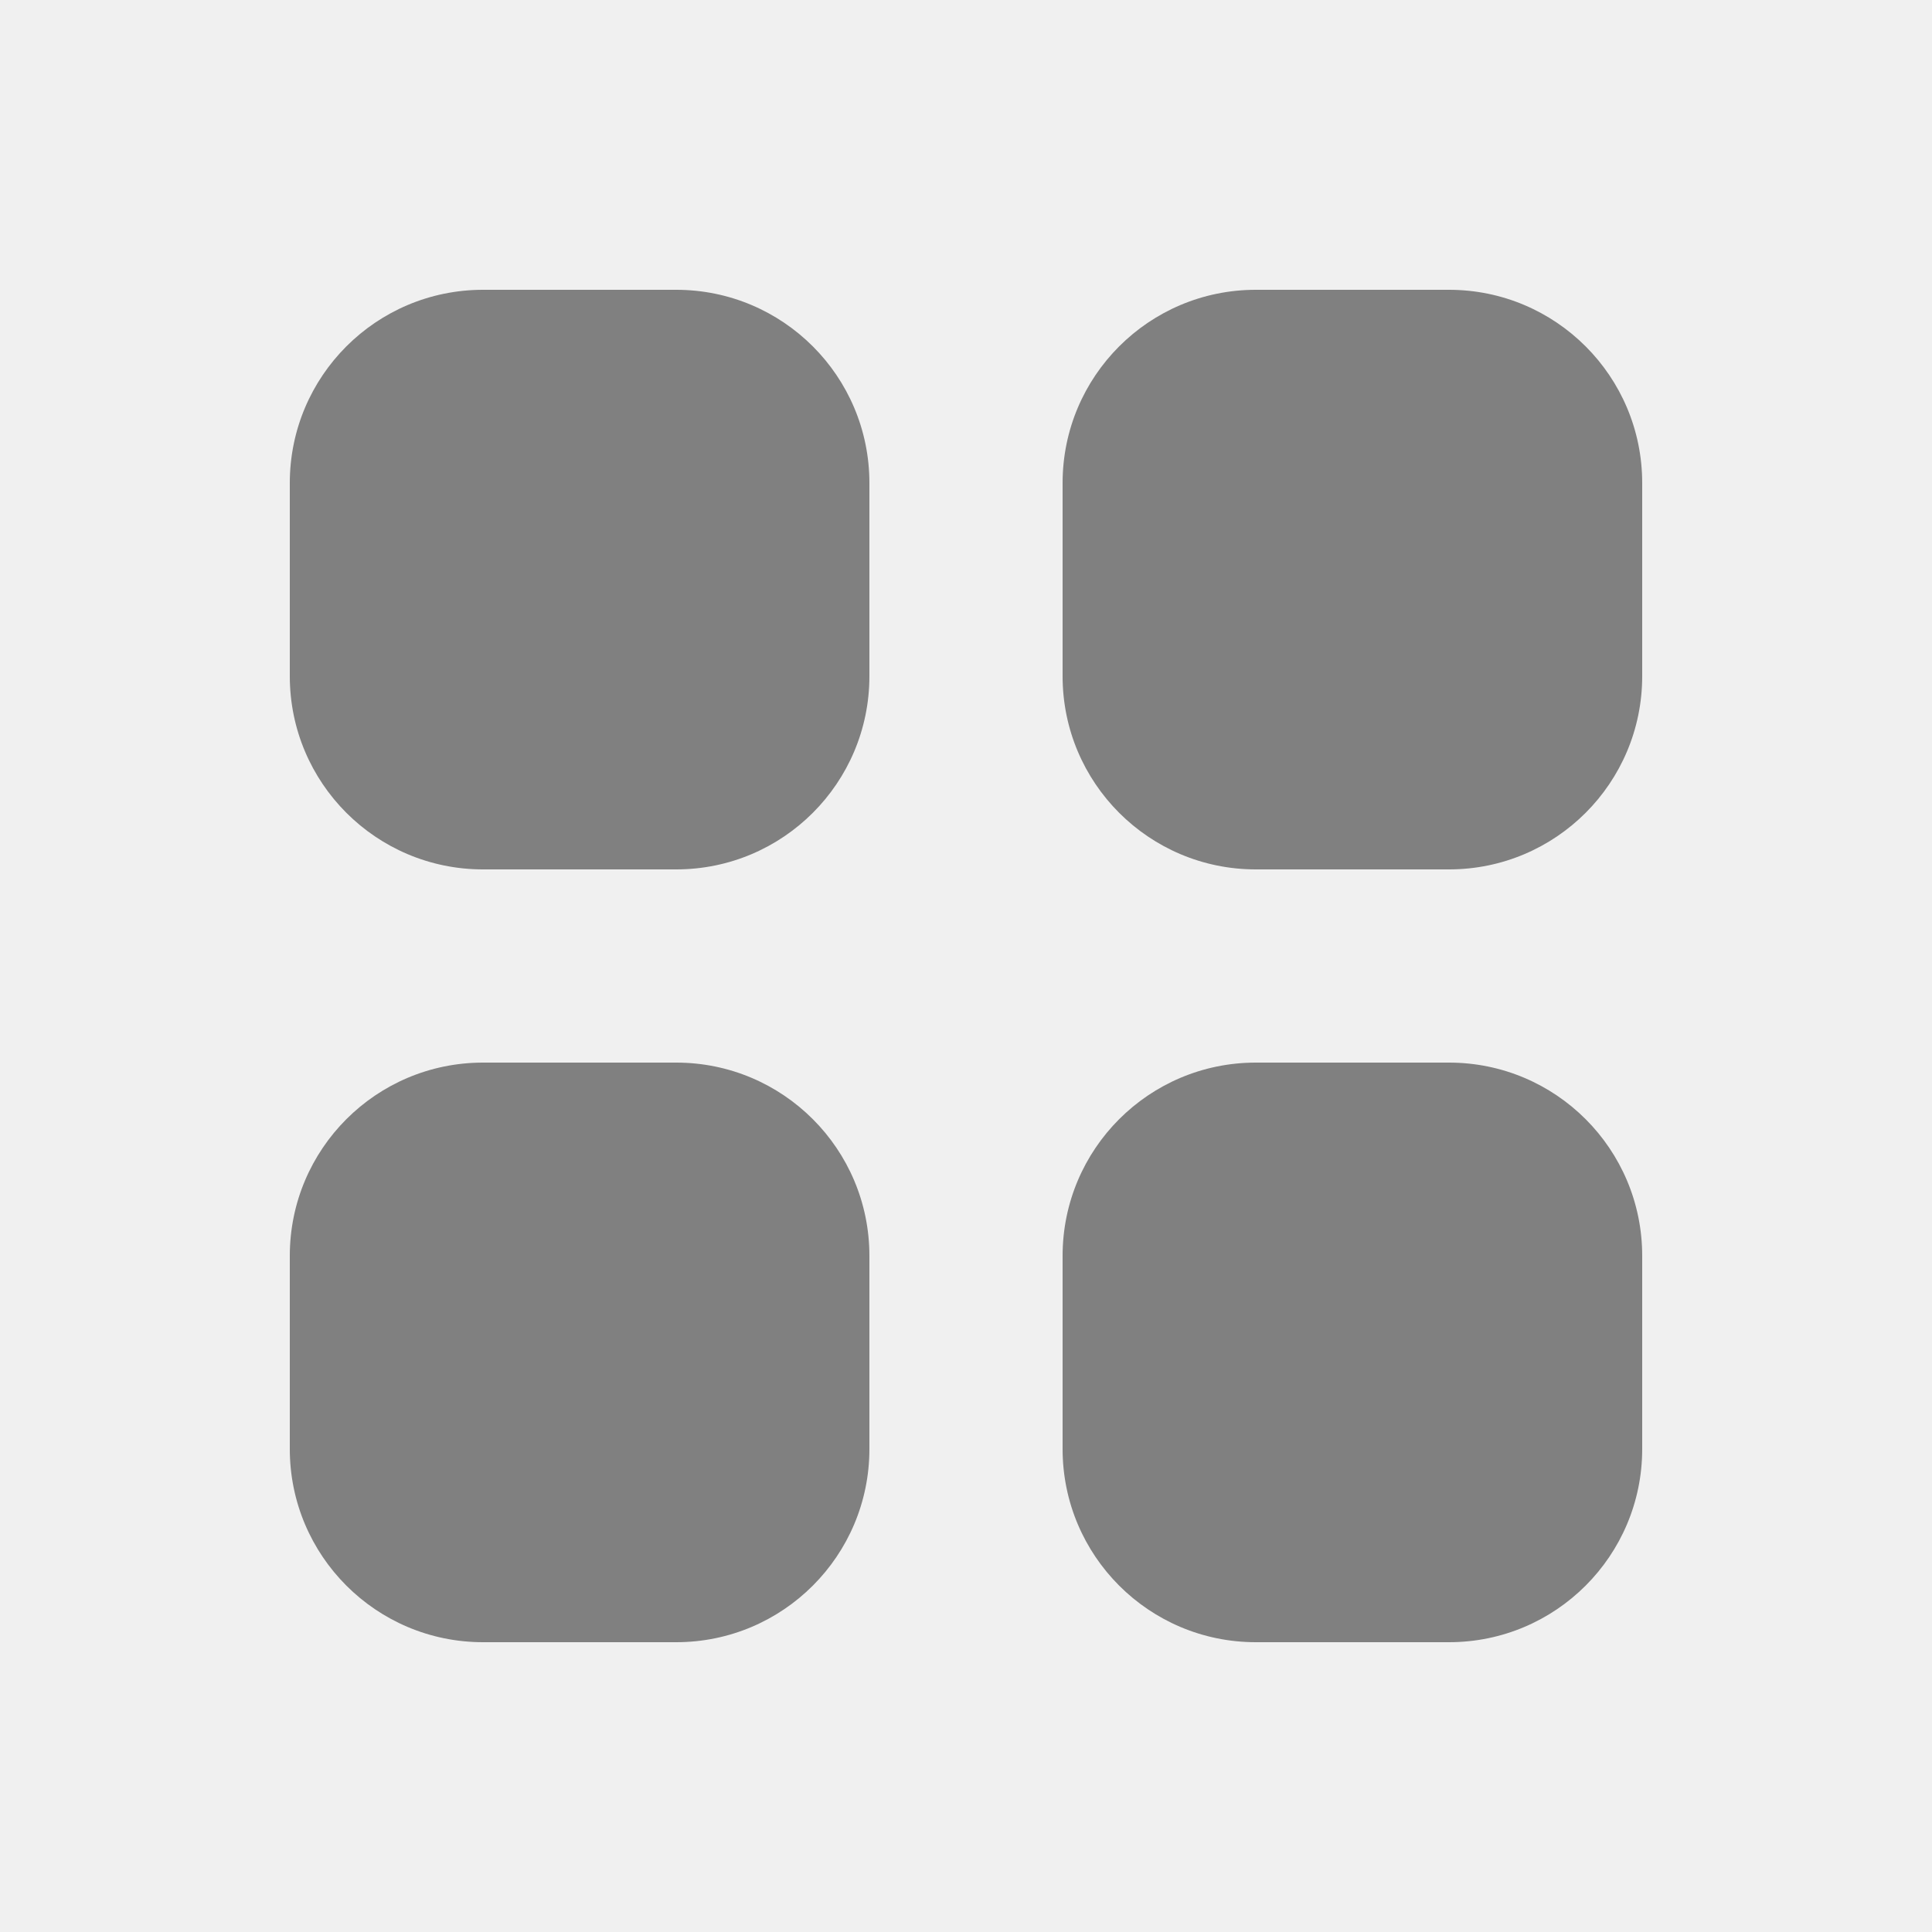
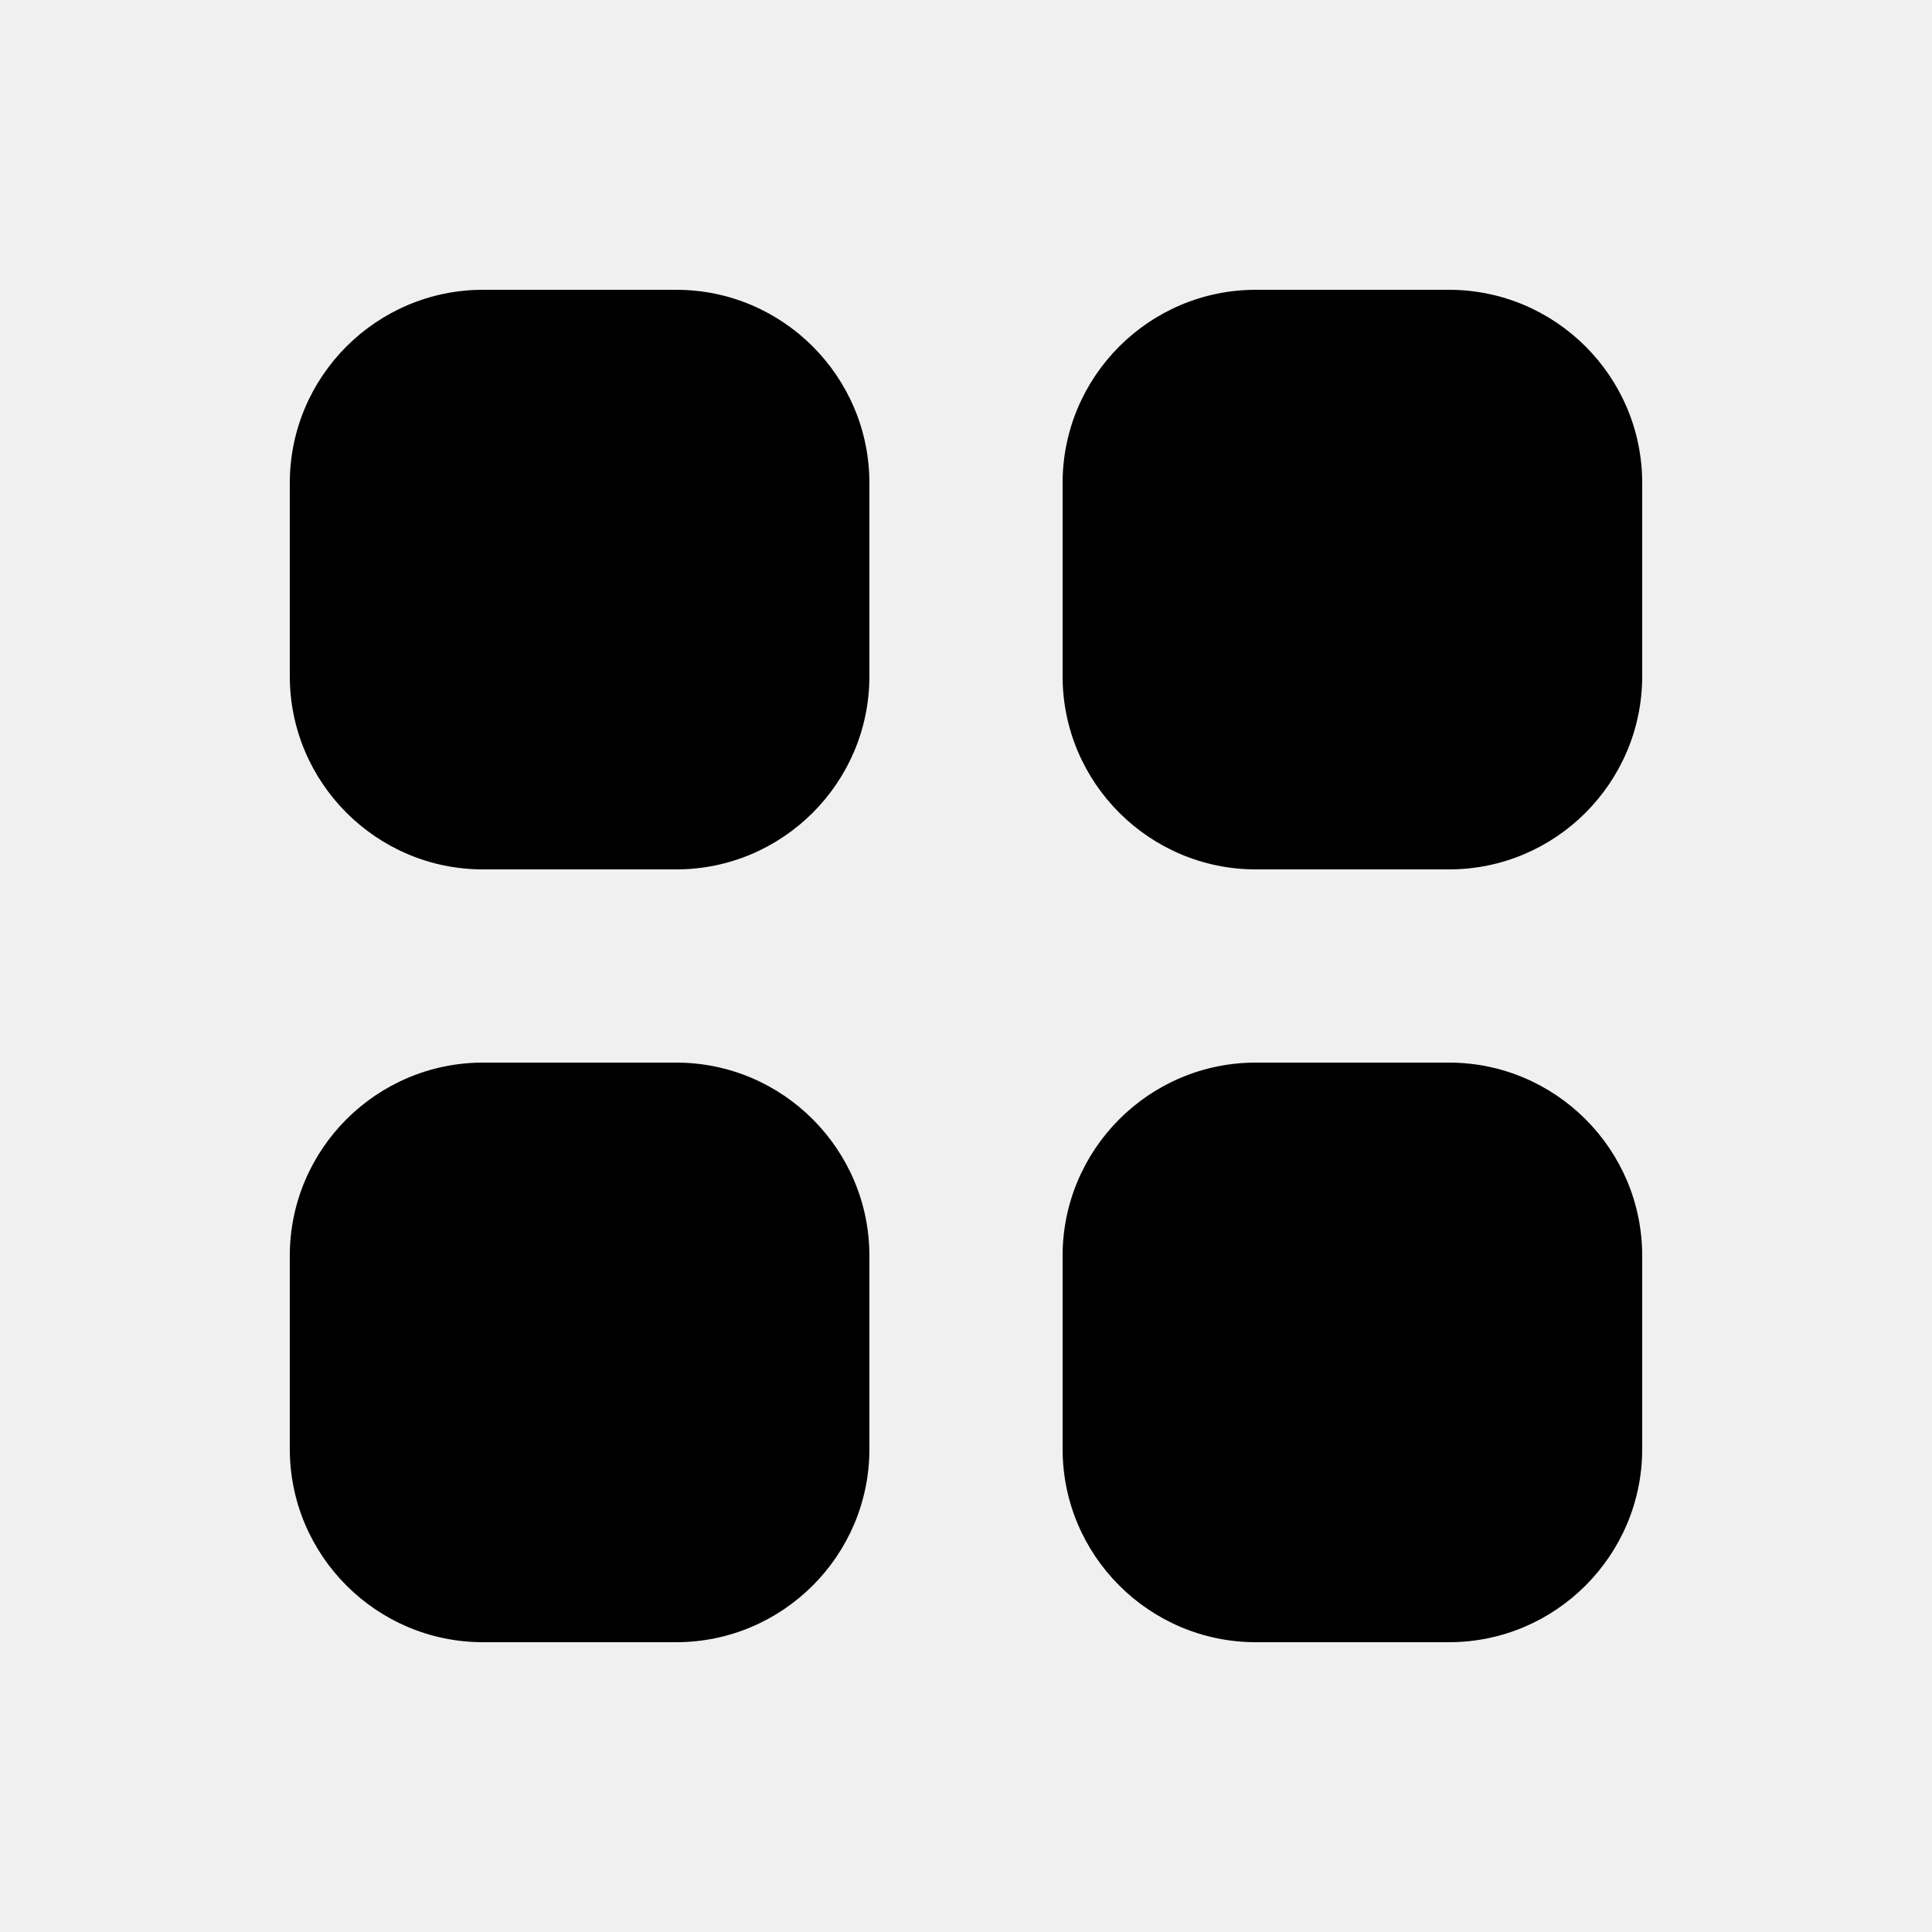
- <svg xmlns="http://www.w3.org/2000/svg" width="20" height="20" viewBox="0 0 20 20" fill="none" version="1.1" id="svg10">
-   <defs id="defs14" />
-   <path d="M5 3C3.895 3 3 3.895 3 5V7C3 8.105 3.895 9 5 9H7C8.105 9 9 8.105 9 7V5C9 3.895 8.105 3 7 3H5Z" fill="#374151" id="path2" style="fill:#808080;fill-opacity:1" />
-   <path d="M5 11C3.895 11 3 11.895 3 13V15C3 16.105 3.895 17 5 17H7C8.105 17 9 16.105 9 15V13C9 11.895 8.105 11 7 11H5Z" fill="#374151" id="path4" style="fill:#808080;fill-opacity:1" />
-   <path d="M11 5C11 3.895 11.895 3 13 3H15C16.105 3 17 3.895 17 5V7C17 8.105 16.105 9 15 9H13C11.895 9 11 8.105 11 7V5Z" fill="#374151" id="path6" style="fill:#808080;fill-opacity:1" />
-   <path d="M11 13C11 11.895 11.895 11 13 11H15C16.105 11 17 11.895 17 13V15C17 16.105 16.105 17 15 17H13C11.895 17 11 16.105 11 15V13Z" fill="#374151" id="path8" style="fill:#808080;fill-opacity:1" />
+ <svg xmlns="http://www.w3.org/2000/svg" width="20" height="20" fill="none" version="1.1" viewBox="0 0 20 20">
+   <style>
+         path {
+             fill: black;
+         }
+         @media (prefers-color-scheme: dark) {
+             path { fill: white; }
+         }
+     </style>
+   <g fill="#808080">
+     <path d="m5 3c-1.1 0-2 0.895-2 2v2c0 1.1 0.895 2 2 2h2c1.1 0 2-0.895 2-2v-2c0-1.1-0.895-2-2-2h-2z" />
+     <path d="m5 11c-1.1 0-2 0.895-2 2v2c0 1.1 0.895 2 2 2h2c1.1 0 2-0.895 2-2v-2c0-1.1-0.895-2-2-2h-2z" />
+     <path d="m11 5c0-1.1 0.895-2 2-2h2c1.1 0 2 0.895 2 2v2c0 1.1-0.895 2-2 2h-2c-1.1 0-2-0.895-2-2v-2z" />
+     <path d="m11 13c0-1.1 0.895-2 2-2h2c1.1 0 2 0.895 2 2v2c0 1.1-0.895 2-2 2h-2c-1.1 0-2-0.895-2-2v-2z" />
+   </g>
</svg>
